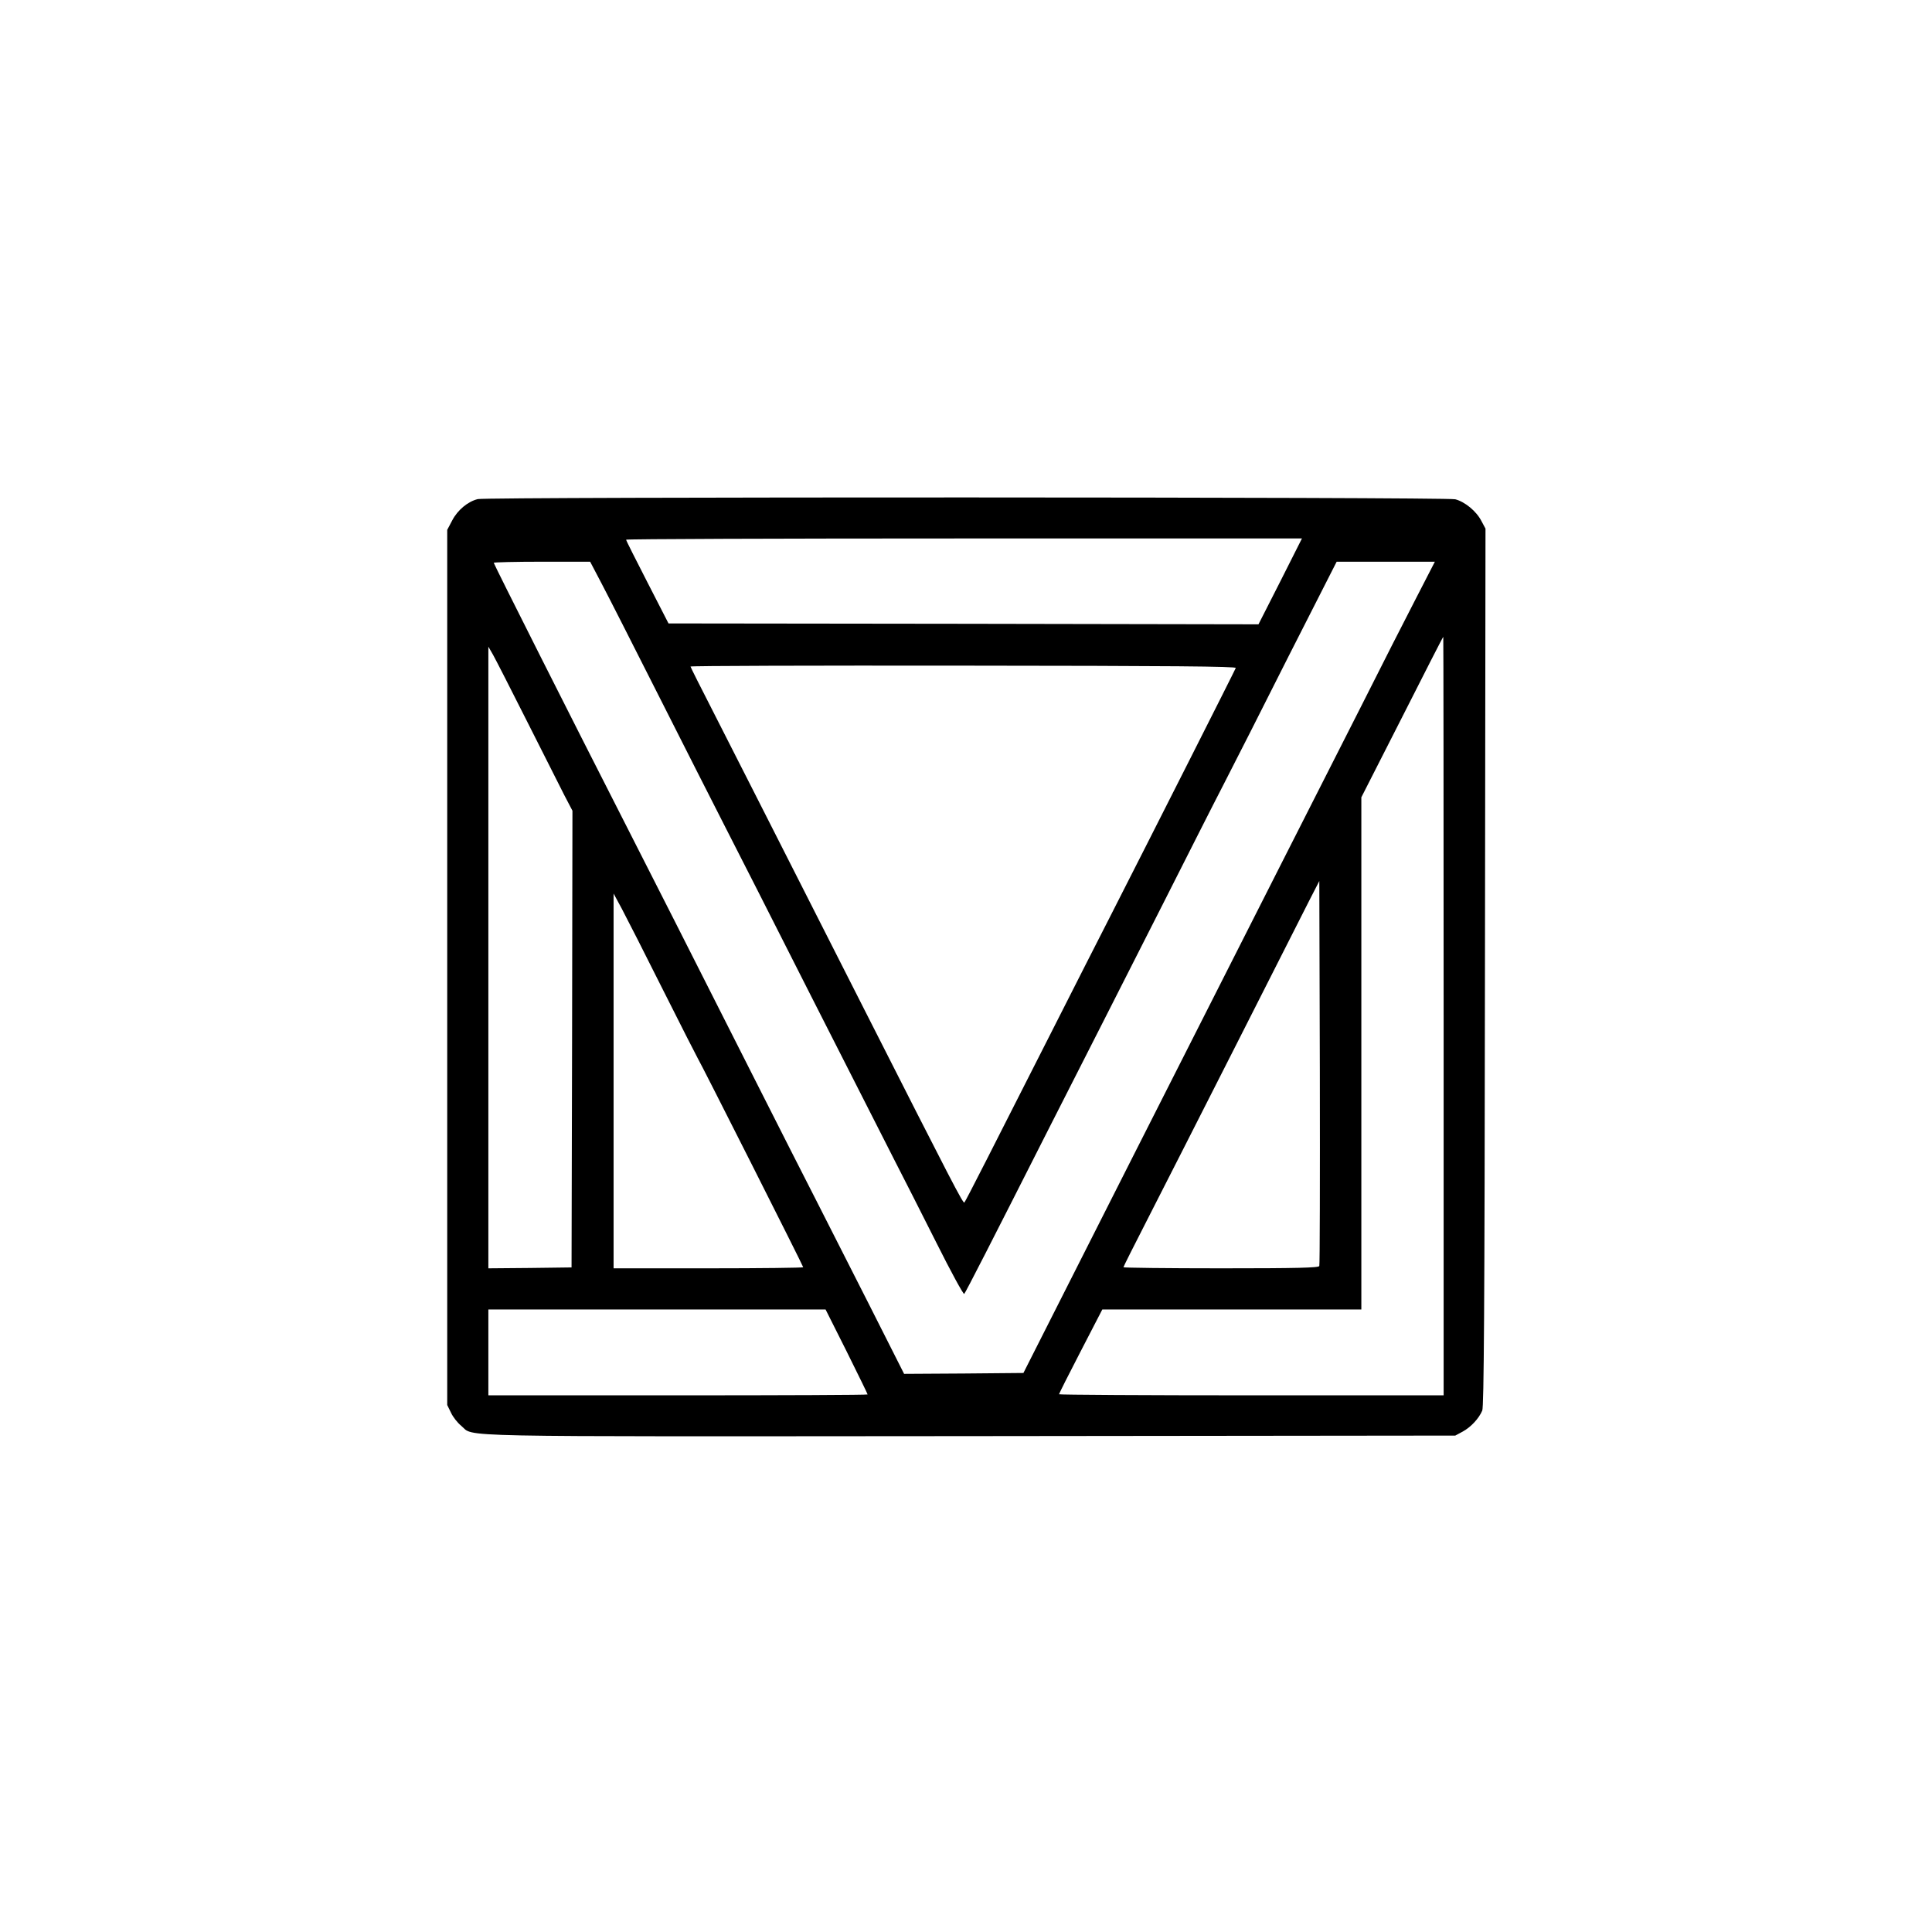
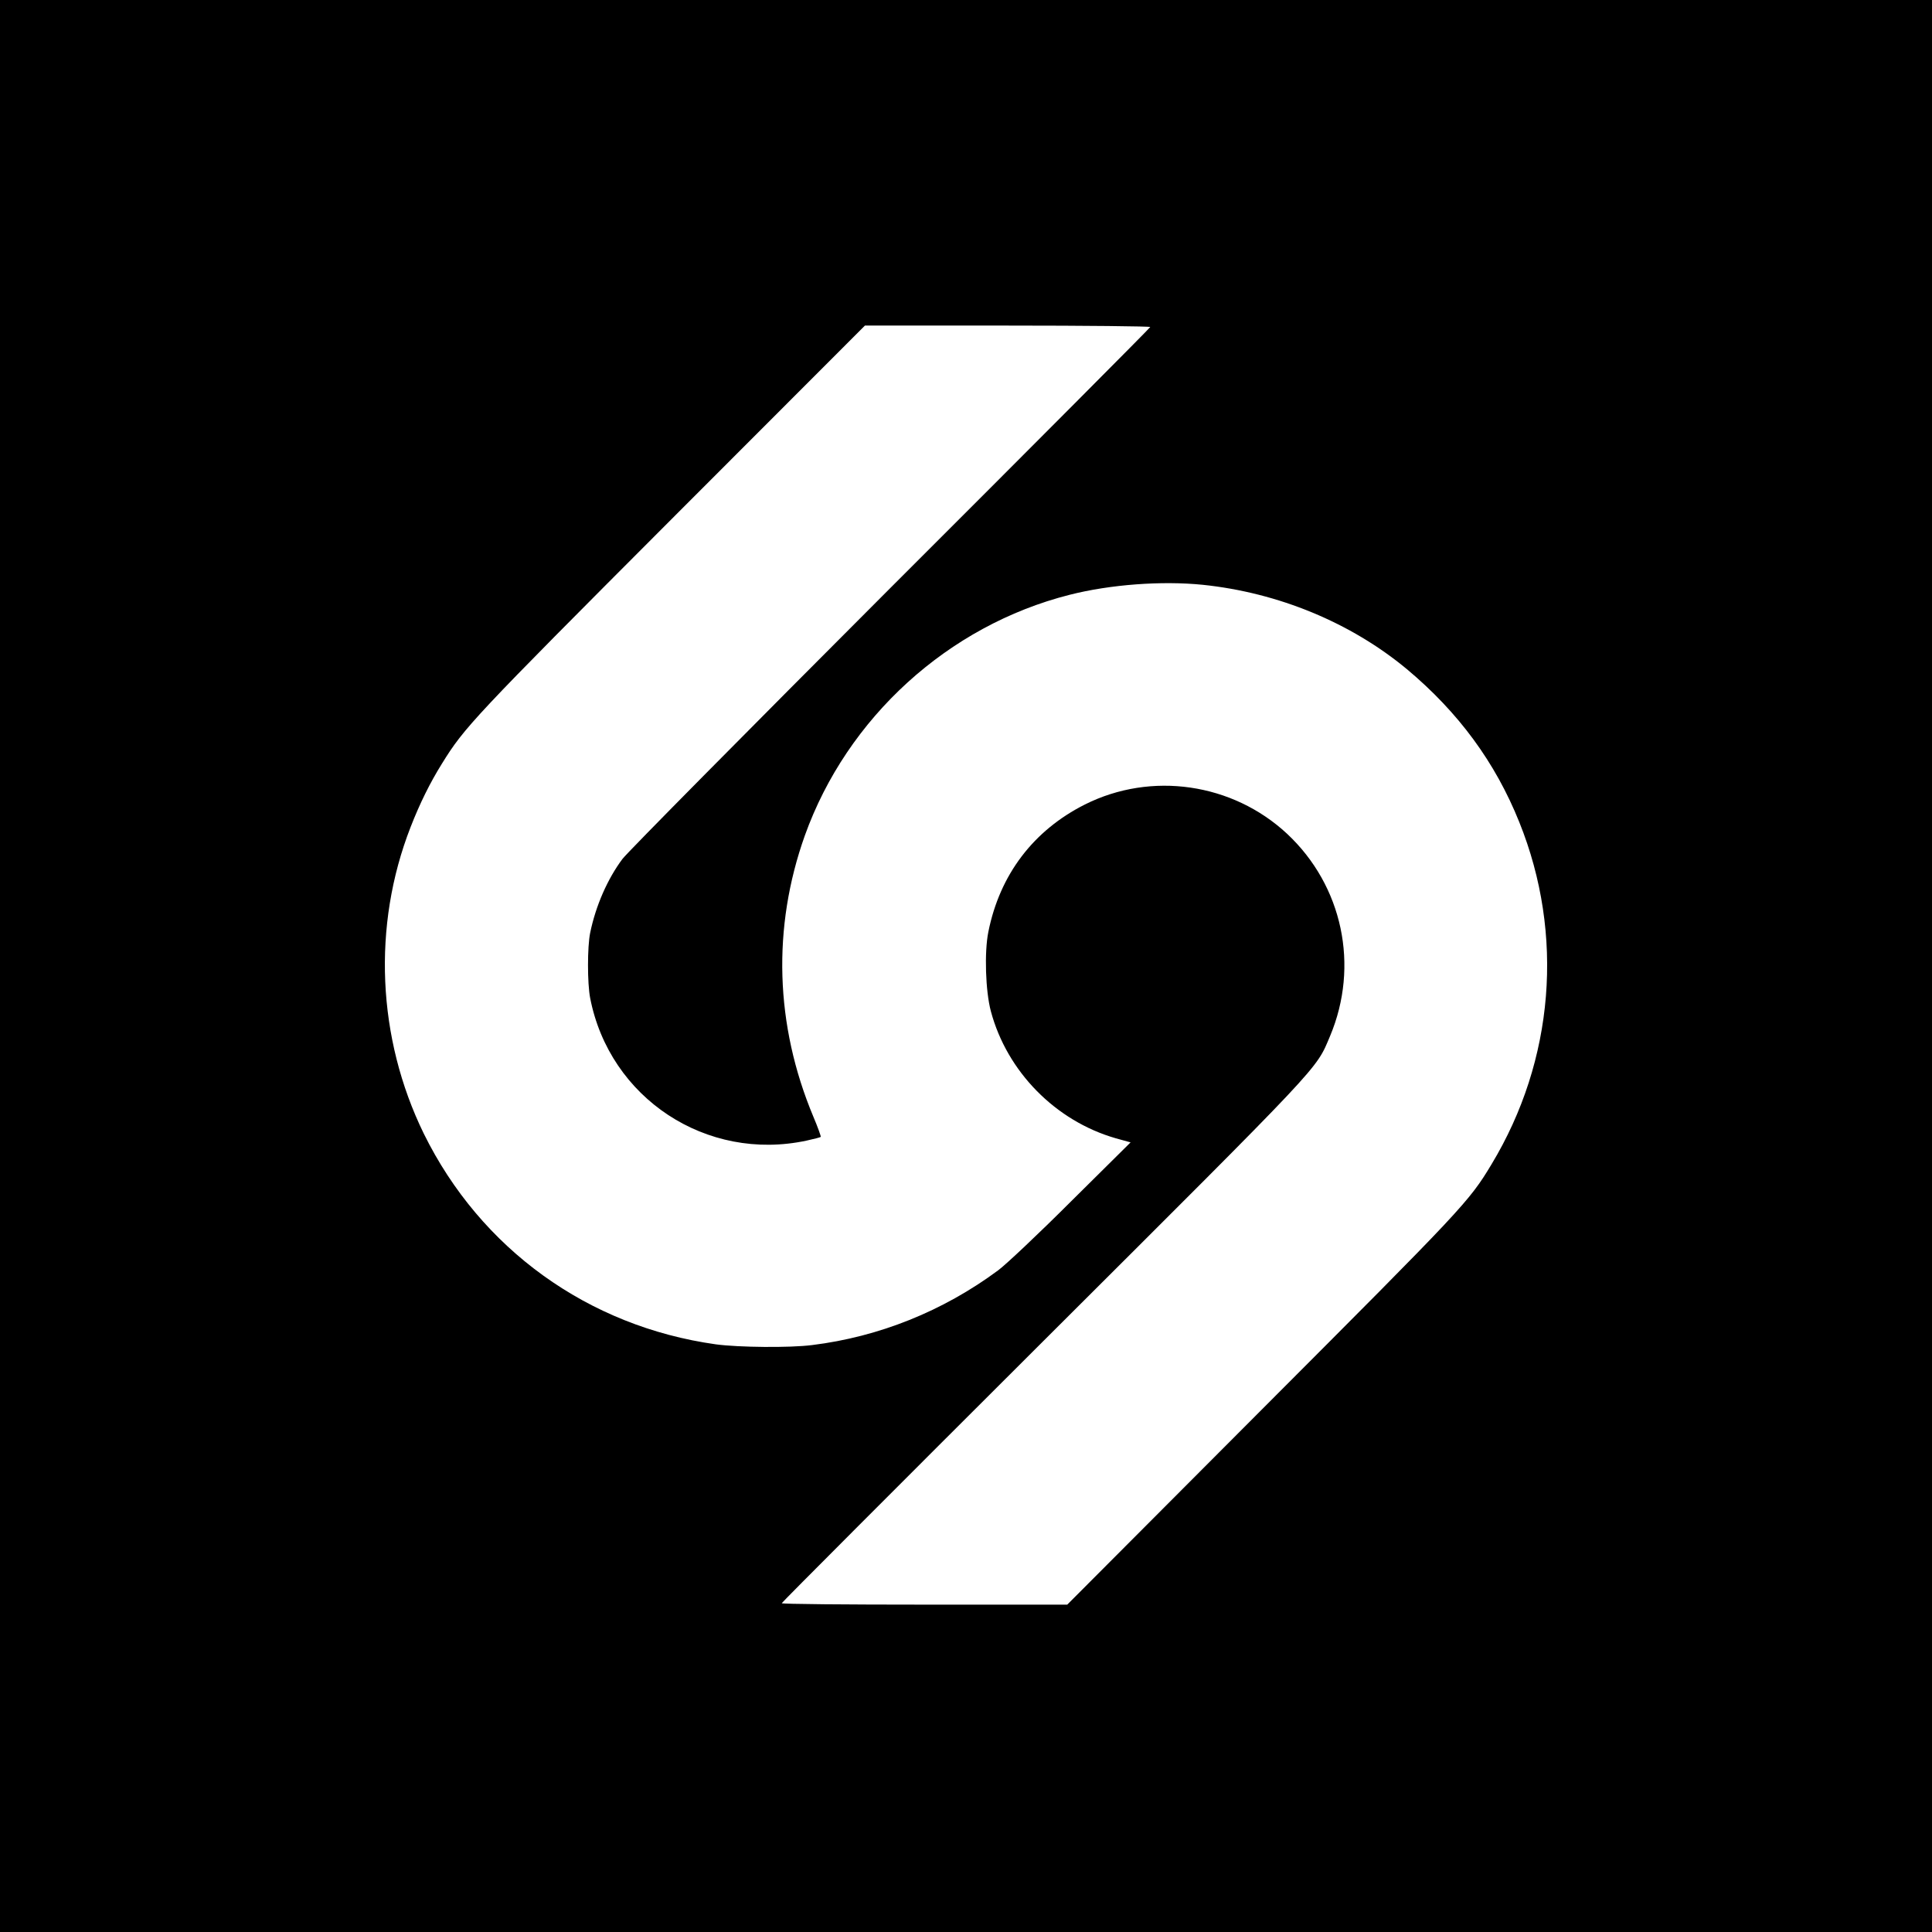
<svg xmlns="http://www.w3.org/2000/svg" version="1.0" width="1080pt" height="1080pt" viewBox="0 0 1080 1080" preserveAspectRatio="xMidYMid meet">
  <g transform="translate(0,1080) scale(0.1,-0.1)" fill="#000000" stroke="none">
-     <path d="M2671 8010 c-55 -13 -113 -61 -143 -119 l-28 -53 0 -2446 0 -2446 21 -43 c11 -24 37 -57 57 -73 78 -65 -130 -60 2847 -58 l2710 3 41 22 c46 25 91 73 110 118 9 24 13 544 15 2480 l3 2450 -22 41 c-28 56 -93 109 -147 123 -52 13 -5409 14 -5464 1z m4486 -460 l-122 -240 -1649 3 -1649 2 -118 230 c-65 127 -119 233 -119 238 0 4 850 7 1889 7 l1889 0 -121 -240z m-3794 -12 c36 -68 178 -348 317 -623 139 -275 303 -599 365 -720 62 -121 283 -555 490 -965 208 -410 417 -821 465 -915 48 -93 154 -302 235 -463 81 -162 151 -290 155 -285 8 8 151 288 475 928 109 215 244 480 300 590 56 110 209 412 340 670 131 259 281 556 335 660 54 105 218 427 364 718 l268 527 274 0 275 0 -104 -202 c-58 -112 -197 -385 -309 -608 -113 -223 -313 -616 -444 -875 -131 -258 -509 -1005 -841 -1660 l-602 -1190 -334 -3 -333 -2 -198 392 c-110 216 -243 479 -296 583 -54 105 -202 397 -330 650 -360 713 -611 1207 -750 1480 -269 527 -720 1422 -720 1429 0 3 121 6 269 6 l270 0 64 -122z m4707 -2418 l0 -2120 -1075 0 c-591 0 -1075 3 -1075 6 0 3 54 111 121 240 l121 234 724 0 724 0 0 1431 0 1432 228 448 c125 247 228 449 230 449 1 0 2 -954 2 -2120z m-5125 1650 c90 -179 184 -365 209 -414 l46 -88 -2 -1277 -3 -1276 -232 -3 -233 -2 0 1737 0 1738 26 -45 c14 -25 99 -191 189 -370z m3963 296 c-3 -10 -465 -924 -703 -1391 -56 -110 -196 -384 -310 -610 -337 -665 -497 -980 -504 -987 -7 -8 -65 104 -561 1082 -598 1179 -711 1402 -841 1657 -71 138 -129 254 -129 257 0 4 687 6 1526 5 1166 -1 1524 -4 1522 -13z m467 -3343 c-3 -10 -123 -13 -550 -13 -300 0 -545 3 -545 6 0 3 60 123 134 267 74 144 296 582 494 972 198 391 384 757 413 815 l54 105 3 -1070 c1 -588 0 -1076 -3 -1082z m-3668 1542 c102 -203 189 -374 193 -380 11 -15 590 -1162 590 -1169 0 -3 -238 -6 -530 -6 l-530 0 0 1048 0 1047 46 -85 c25 -47 129 -251 231 -455z m1026 -2020 c64 -129 117 -237 117 -240 0 -3 -477 -5 -1060 -5 l-1060 0 0 240 0 240 943 0 942 0 118 -235z" />
+     <path d="M0 5400 l0 -5400 5400 0 5400 0 0 5400 0 5400 -5400 0 -5400 0 0 -5400z m6430 3572 c0 -4 -653 -660 -1451 -1457 -797 -798 -1472 -1480 -1499 -1516 -84 -112 -150 -263 -181 -414 -16 -78 -16 -282 0 -364 109 -561 651 -917 1210 -797 41 9 77 18 79 21 2 2 -16 53 -41 112 -215 513 -231 1058 -48 1572 236 659 801 1174 1480 1346 228 58 516 79 744 56 424 -44 829 -212 1142 -472 288 -241 494 -521 628 -855 253 -628 195 -1332 -155 -1912 -127 -211 -157 -242 -1287 -1374 l-1085 -1088 -798 0 c-439 0 -798 3 -798 8 0 4 657 662 1459 1462 1583 1579 1525 1517 1606 1708 165 393 71 840 -240 1131 -305 284 -759 350 -1130 164 -288 -145 -476 -392 -540 -712 -23 -113 -16 -332 14 -444 90 -337 361 -613 698 -710 l83 -23 -333 -330 c-182 -182 -366 -355 -407 -385 -309 -229 -667 -372 -1040 -418 -124 -16 -412 -13 -538 4 -715 100 -1316 534 -1633 1178 -261 534 -289 1162 -74 1713 51 131 109 249 176 356 125 202 173 254 1283 1366 l1081 1082 798 0 c438 0 797 -4 797 -8z" />
  </g>
</svg>
